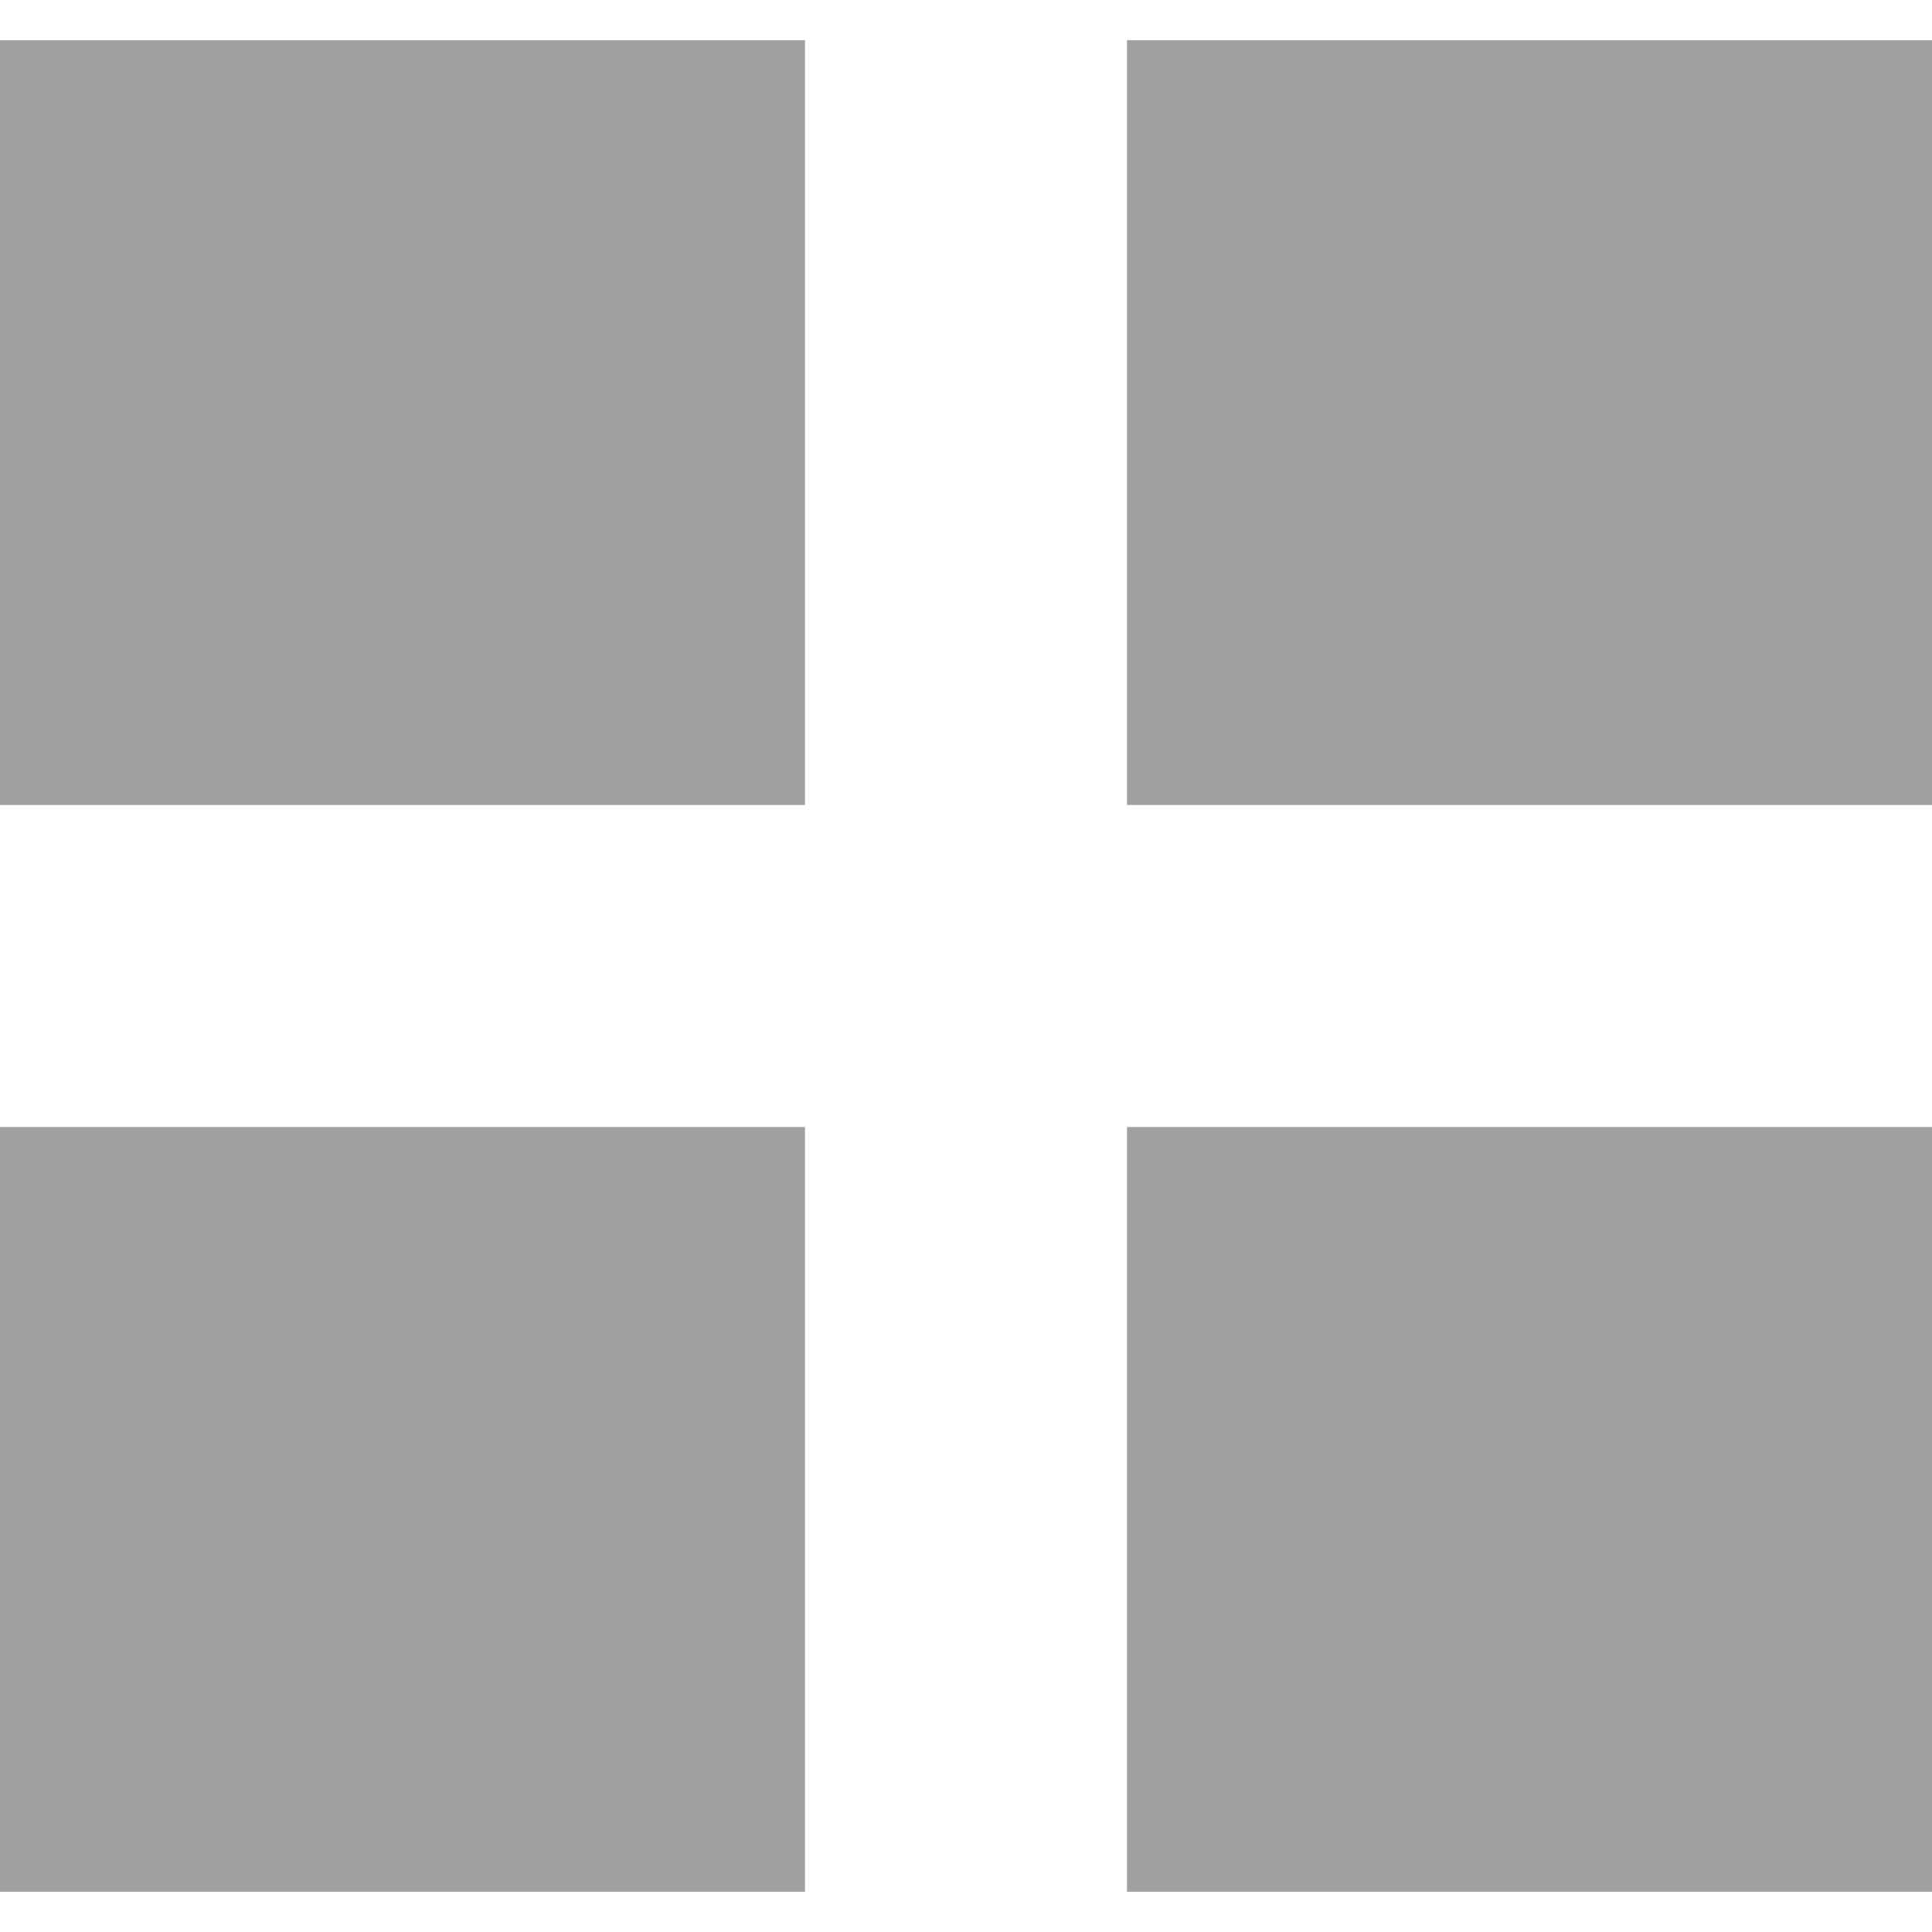
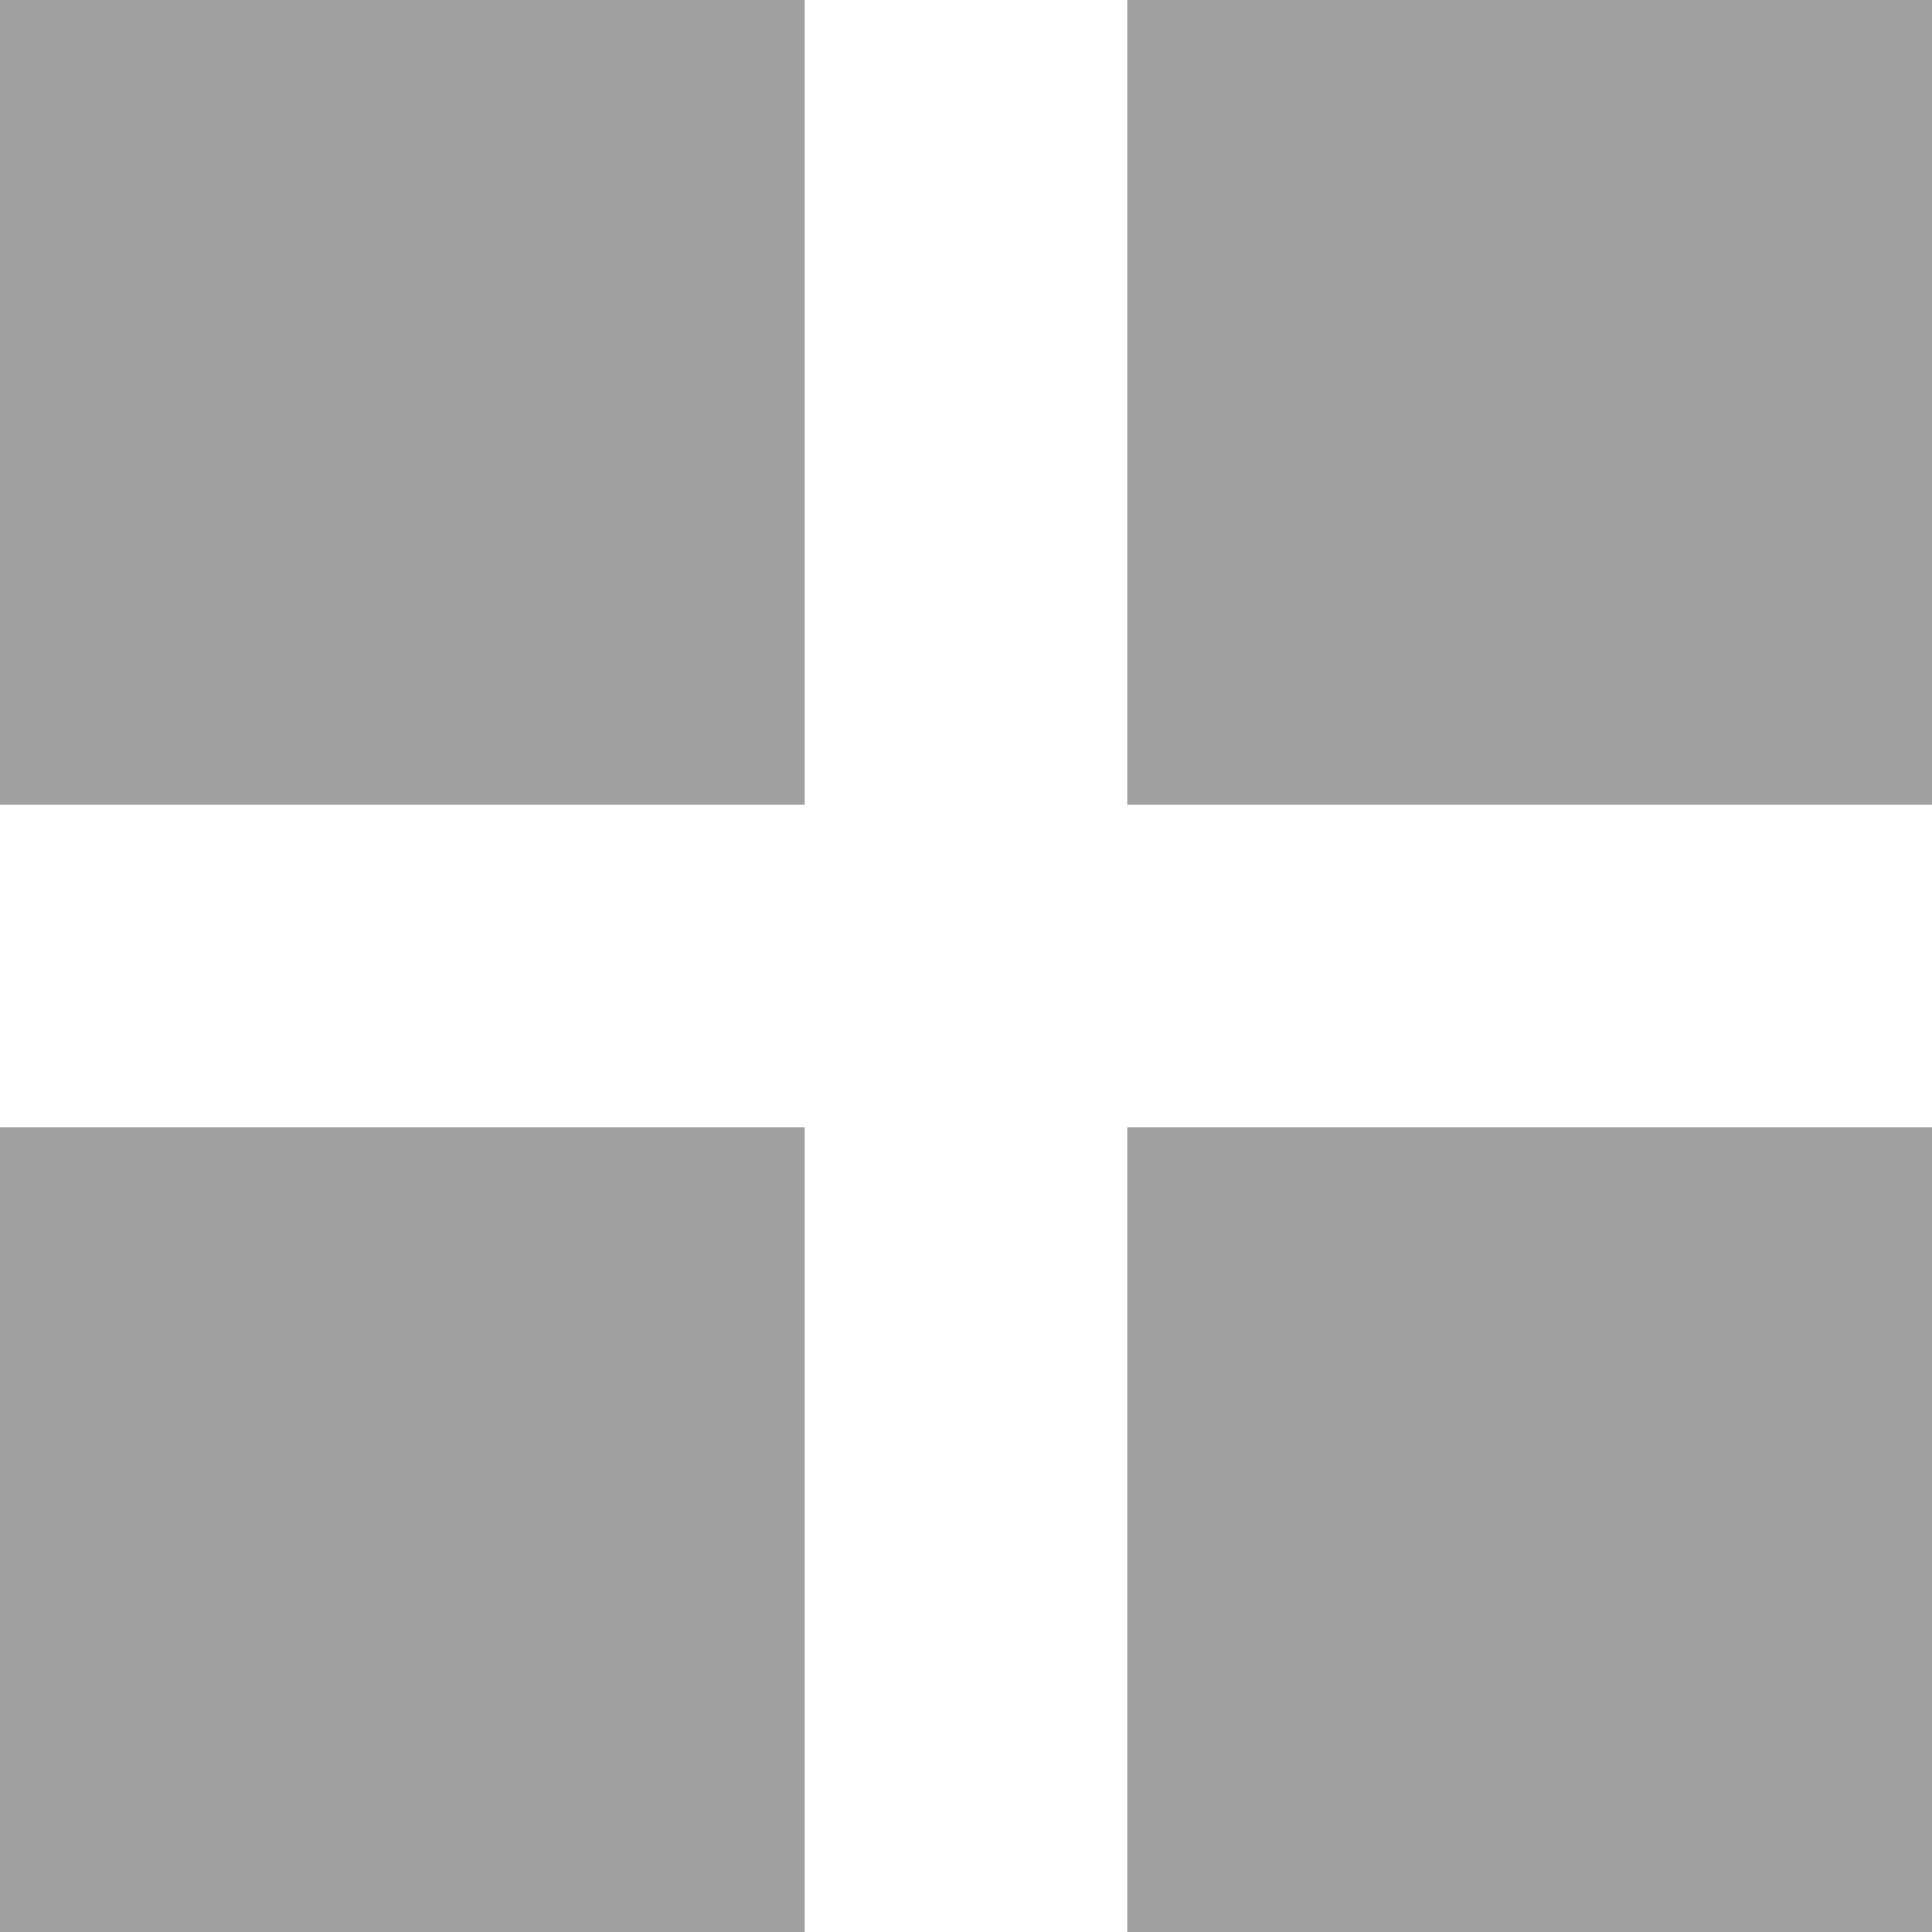
<svg xmlns="http://www.w3.org/2000/svg" height="48" width="48">
-   <path d="m0 47h20v-19h-20z" fill="#a0a0a0" />
-   <path d="m28 47h20v-19h-20z" fill="#a0a0a0" />
-   <path d="m0 20h20v-19h-20z" fill="#a0a0a0" />
-   <path d="m28 20h20v-19h-20z" fill="#a0a0a0" />
+   <path d="m0 48h20v-20h-20z" fill="#a0a0a0" />
+   <path d="m28 48h20v-20h-20z" fill="#a0a0a0" />
+   <path d="m0 20h20v-20h-20z" fill="#a0a0a0" />
+   <path d="m28 20h20v-20h-20z" fill="#a0a0a0" />
</svg>
